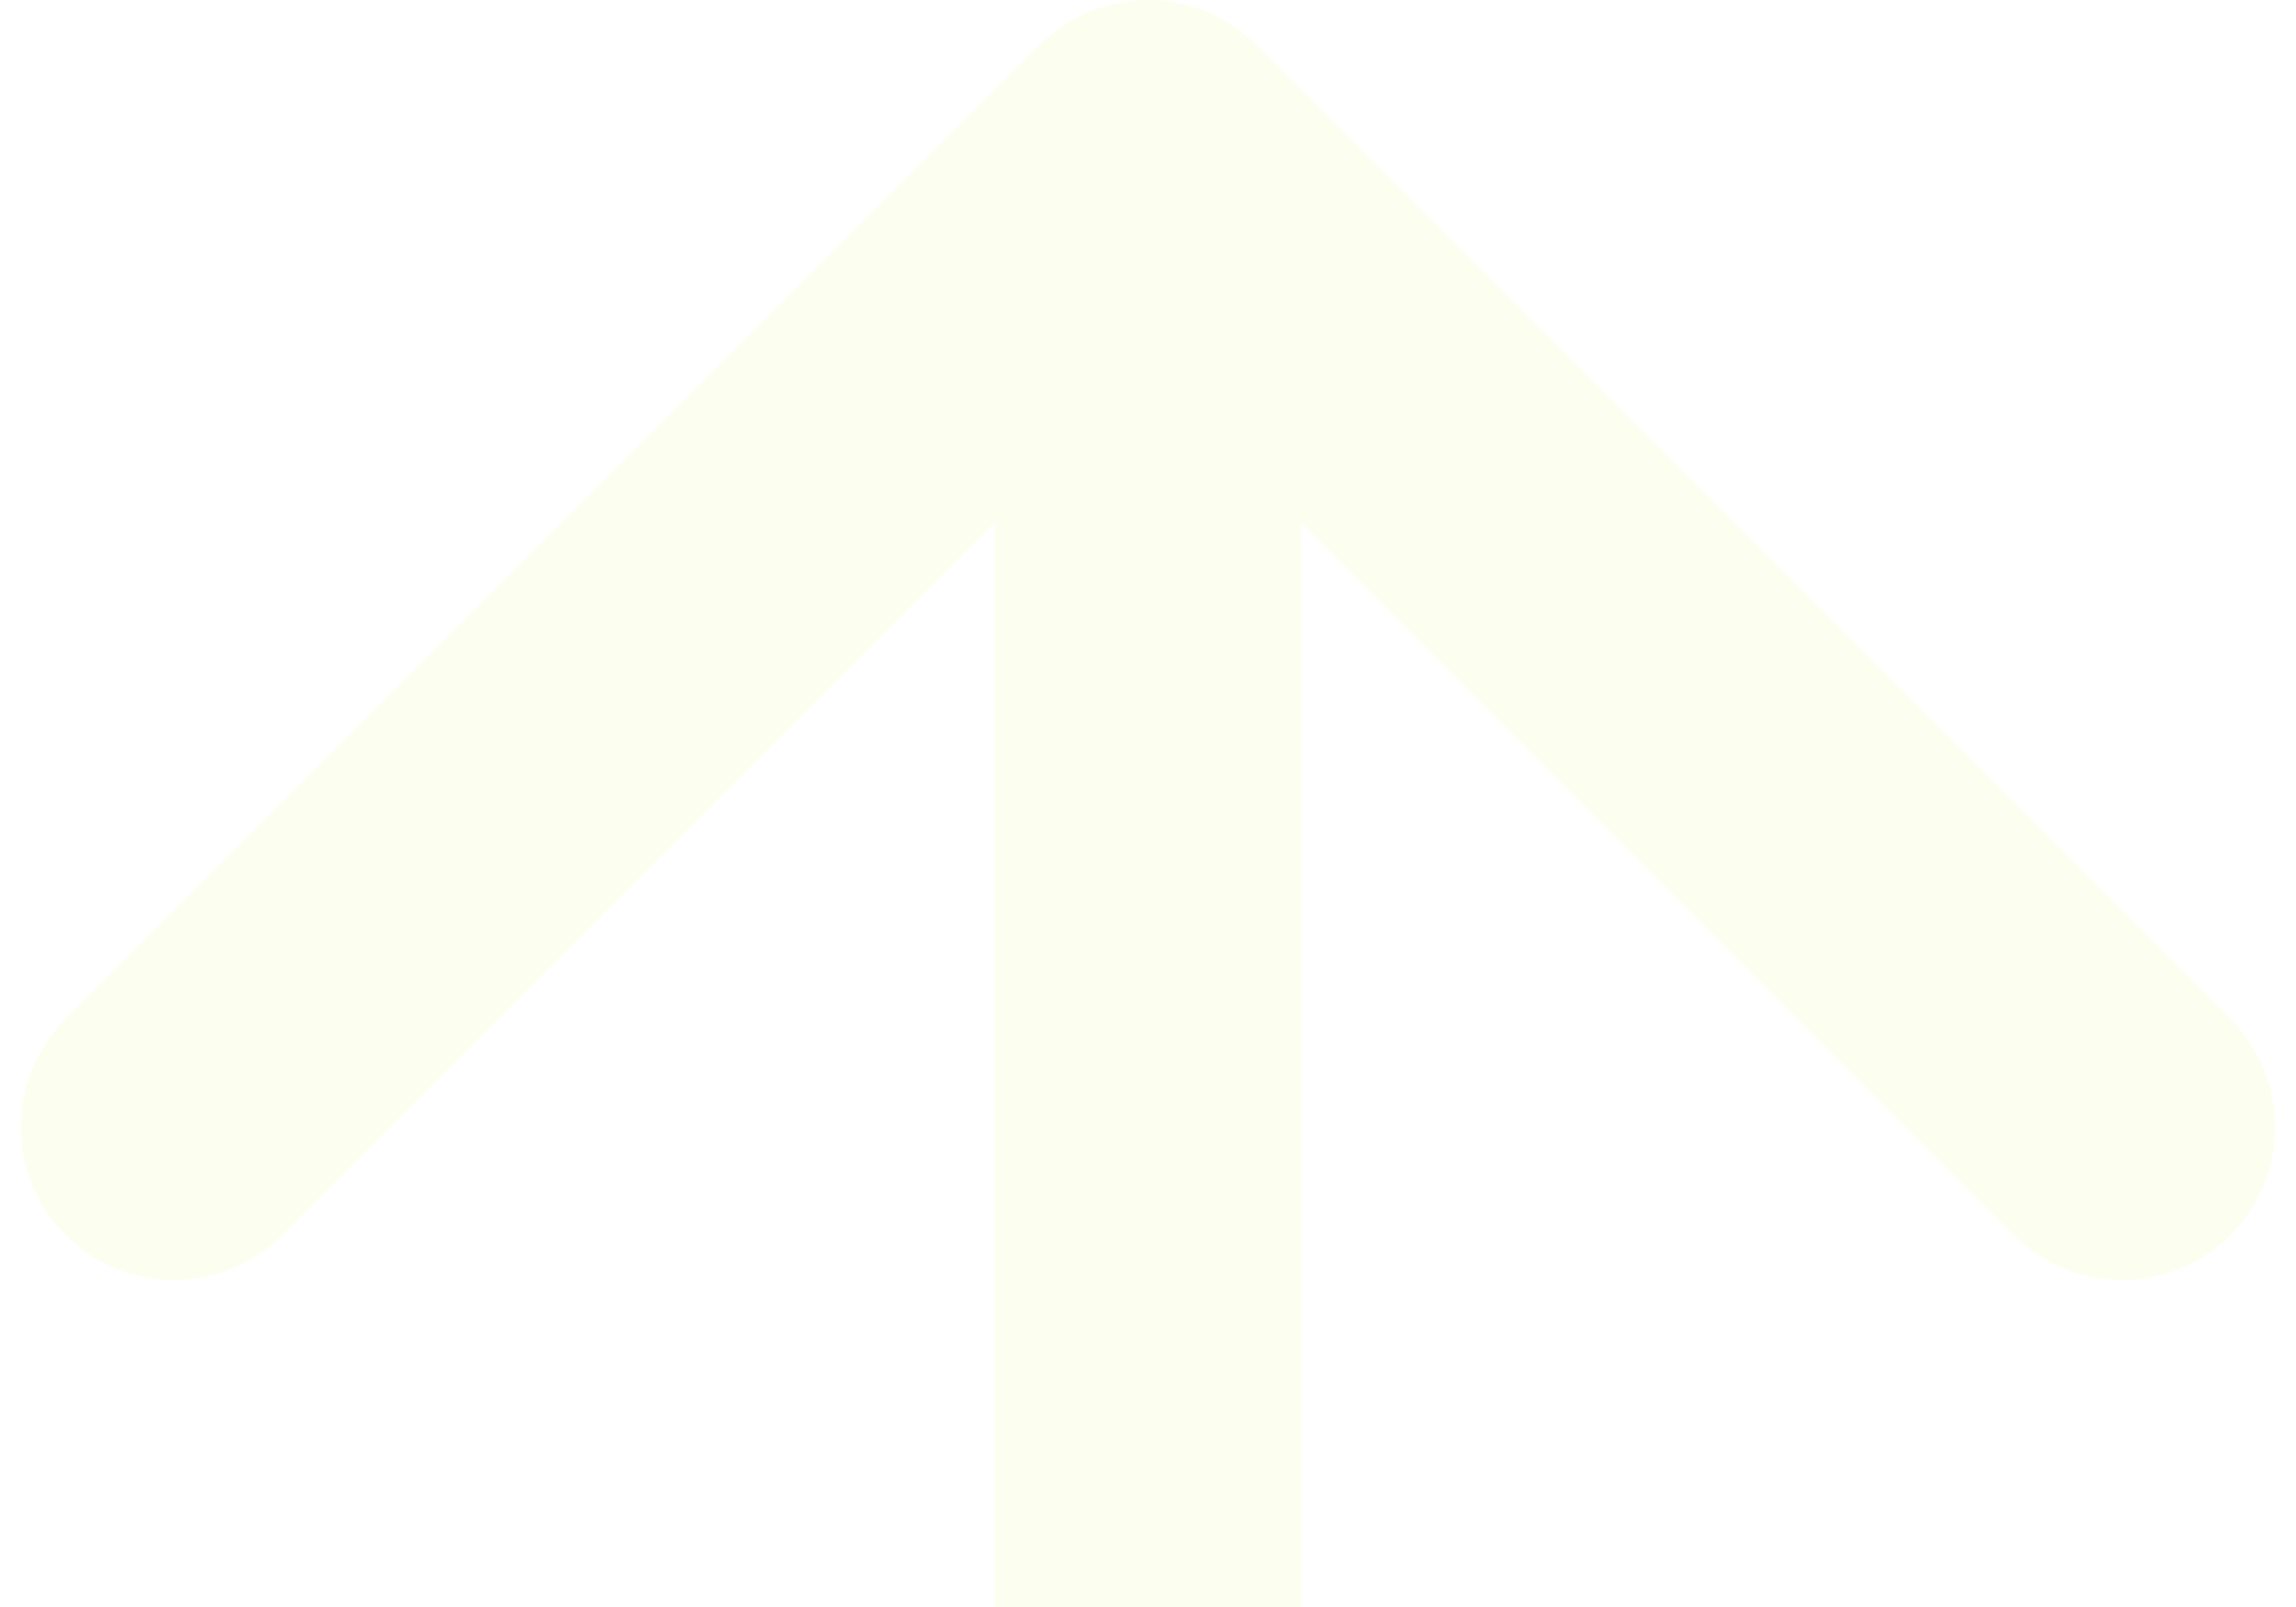
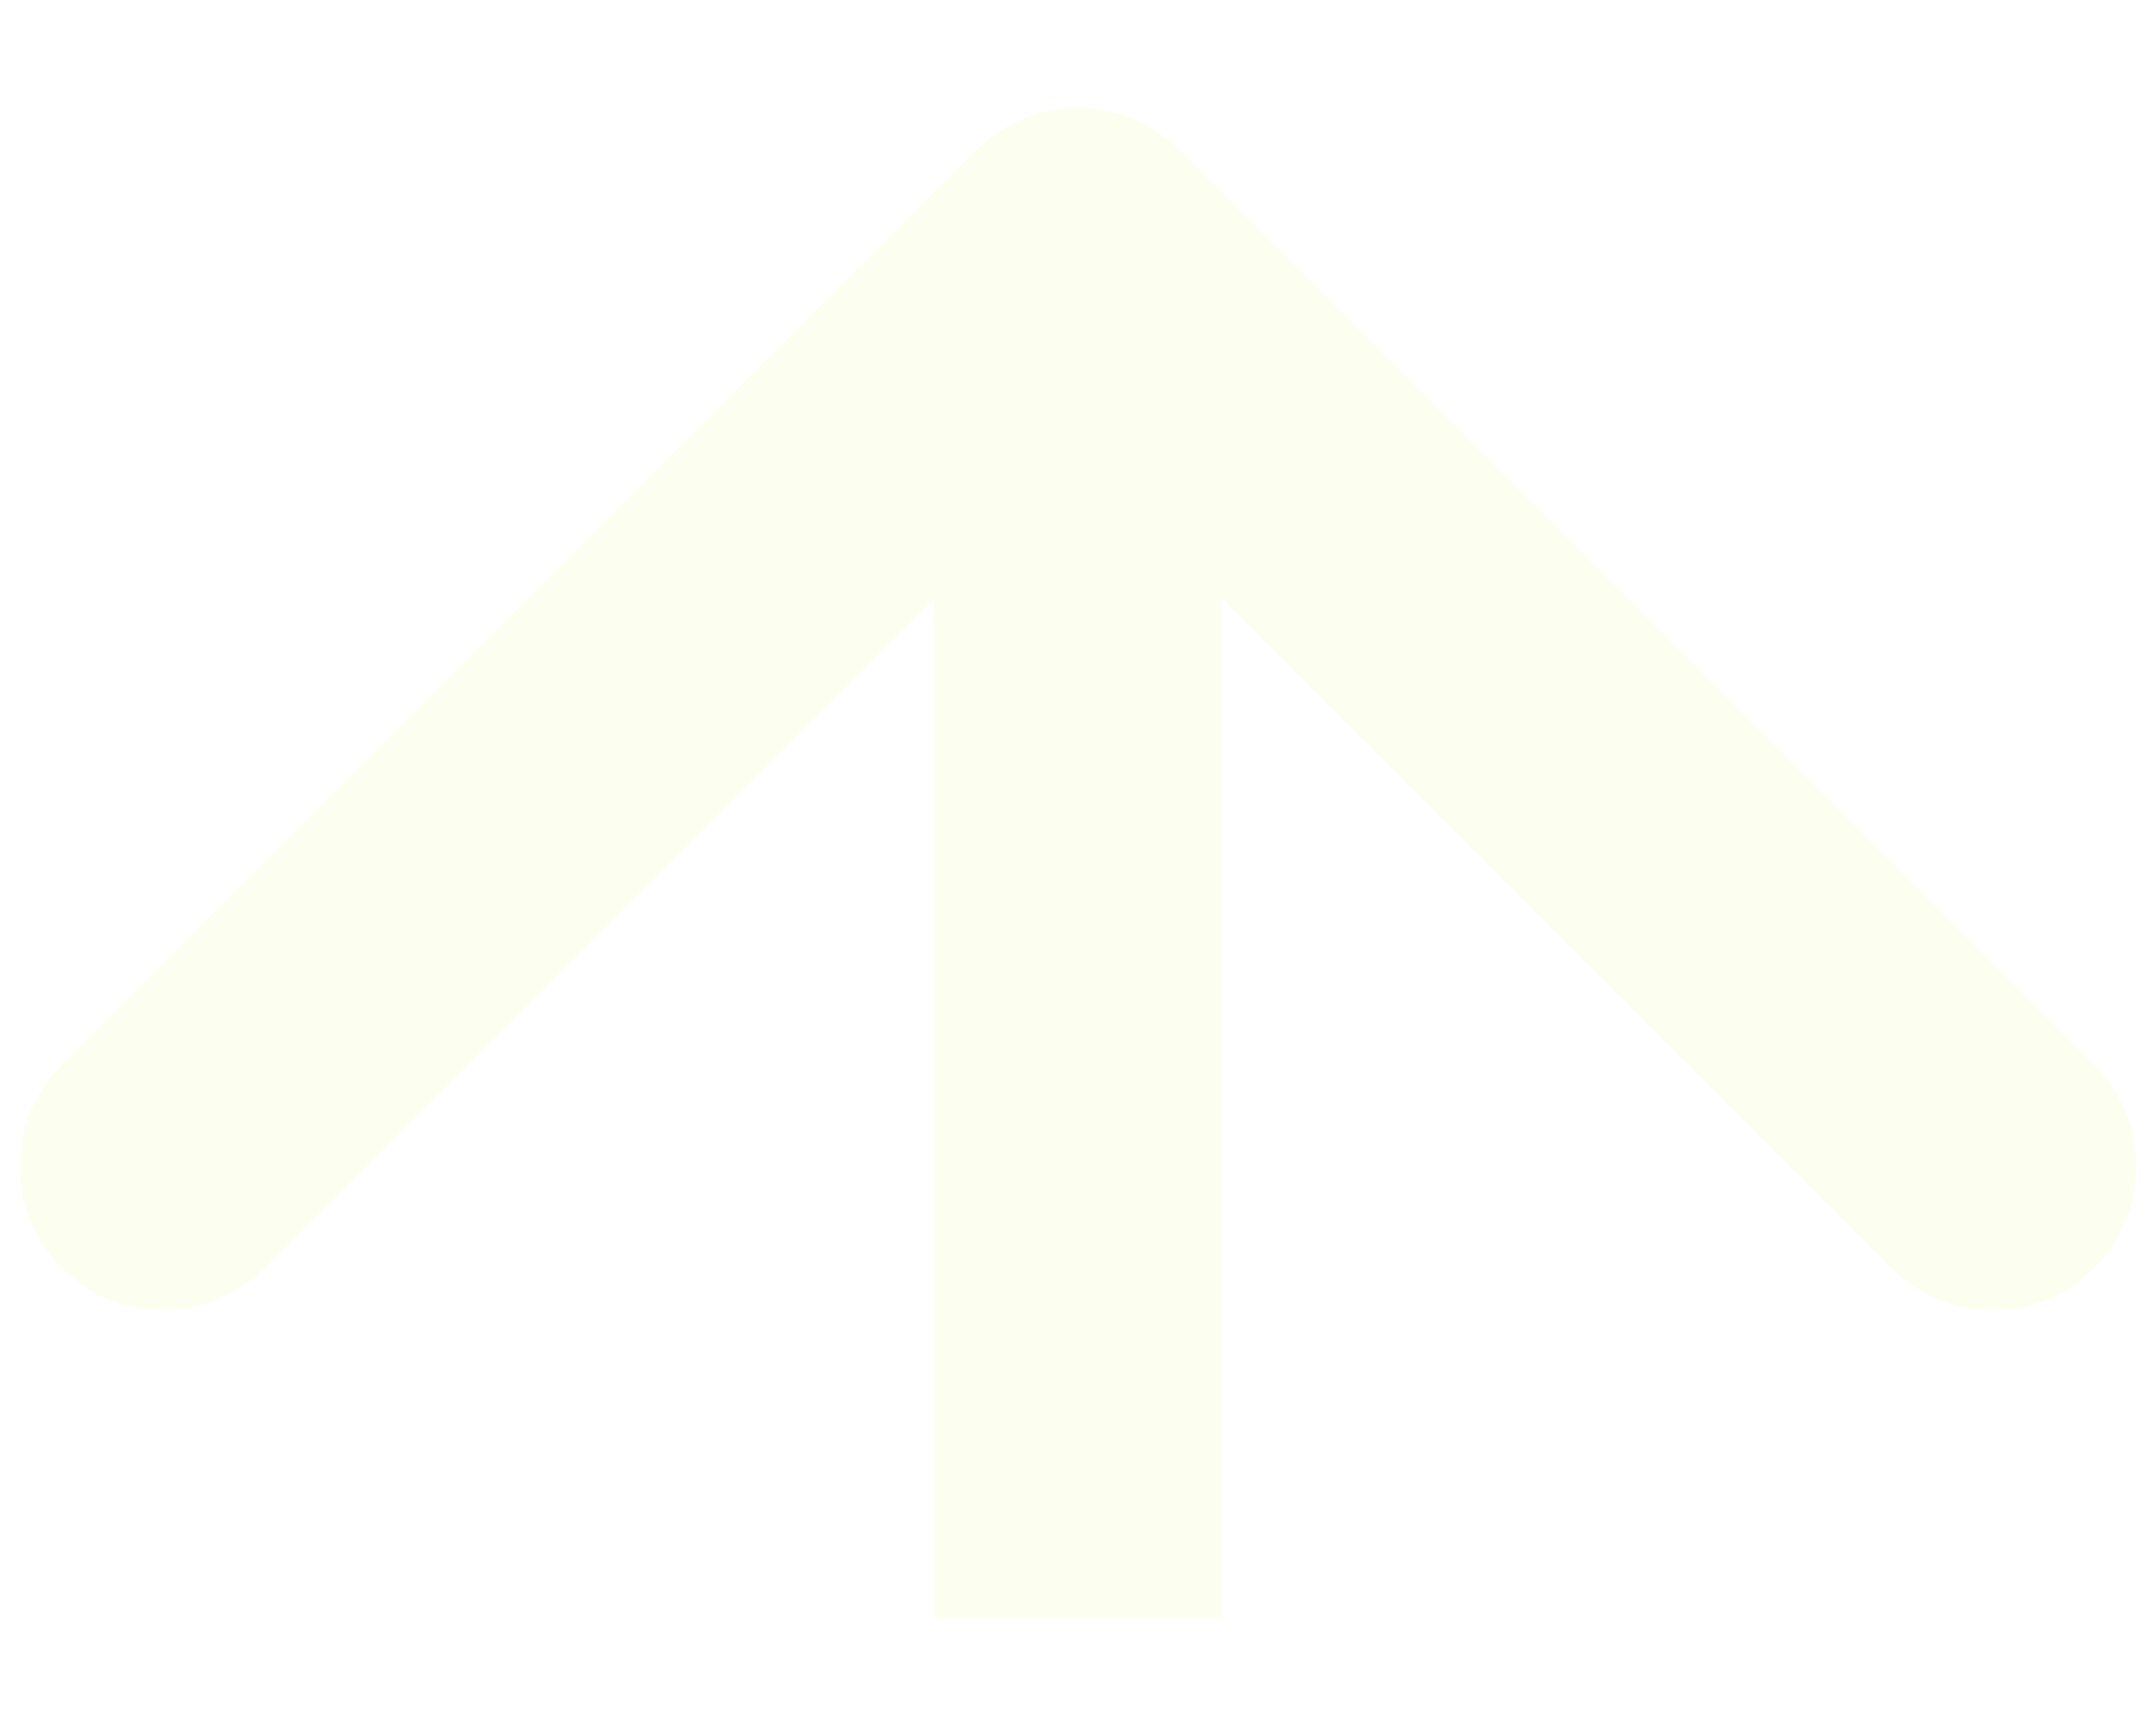
- <svg xmlns="http://www.w3.org/2000/svg" width="60" height="42" viewBox="0 0 60 42" fill="none">
+ <svg xmlns="http://www.w3.org/2000/svg" width="40" height="32" viewBox="0 0 60 42" fill="none">
  <path d="M32.828 1.172C31.266 -0.391 28.734 -0.391 27.172 1.172L1.716 26.627C0.154 28.189 0.154 30.722 1.716 32.284C3.278 33.846 5.81 33.846 7.373 32.284L30 9.657L52.627 32.284C54.19 33.846 56.722 33.846 58.284 32.284C59.846 30.722 59.846 28.189 58.284 26.627L32.828 1.172ZM34 42L34 4L26 4L26 42L34 42Z" fill="#FCFFEF" />
</svg>
